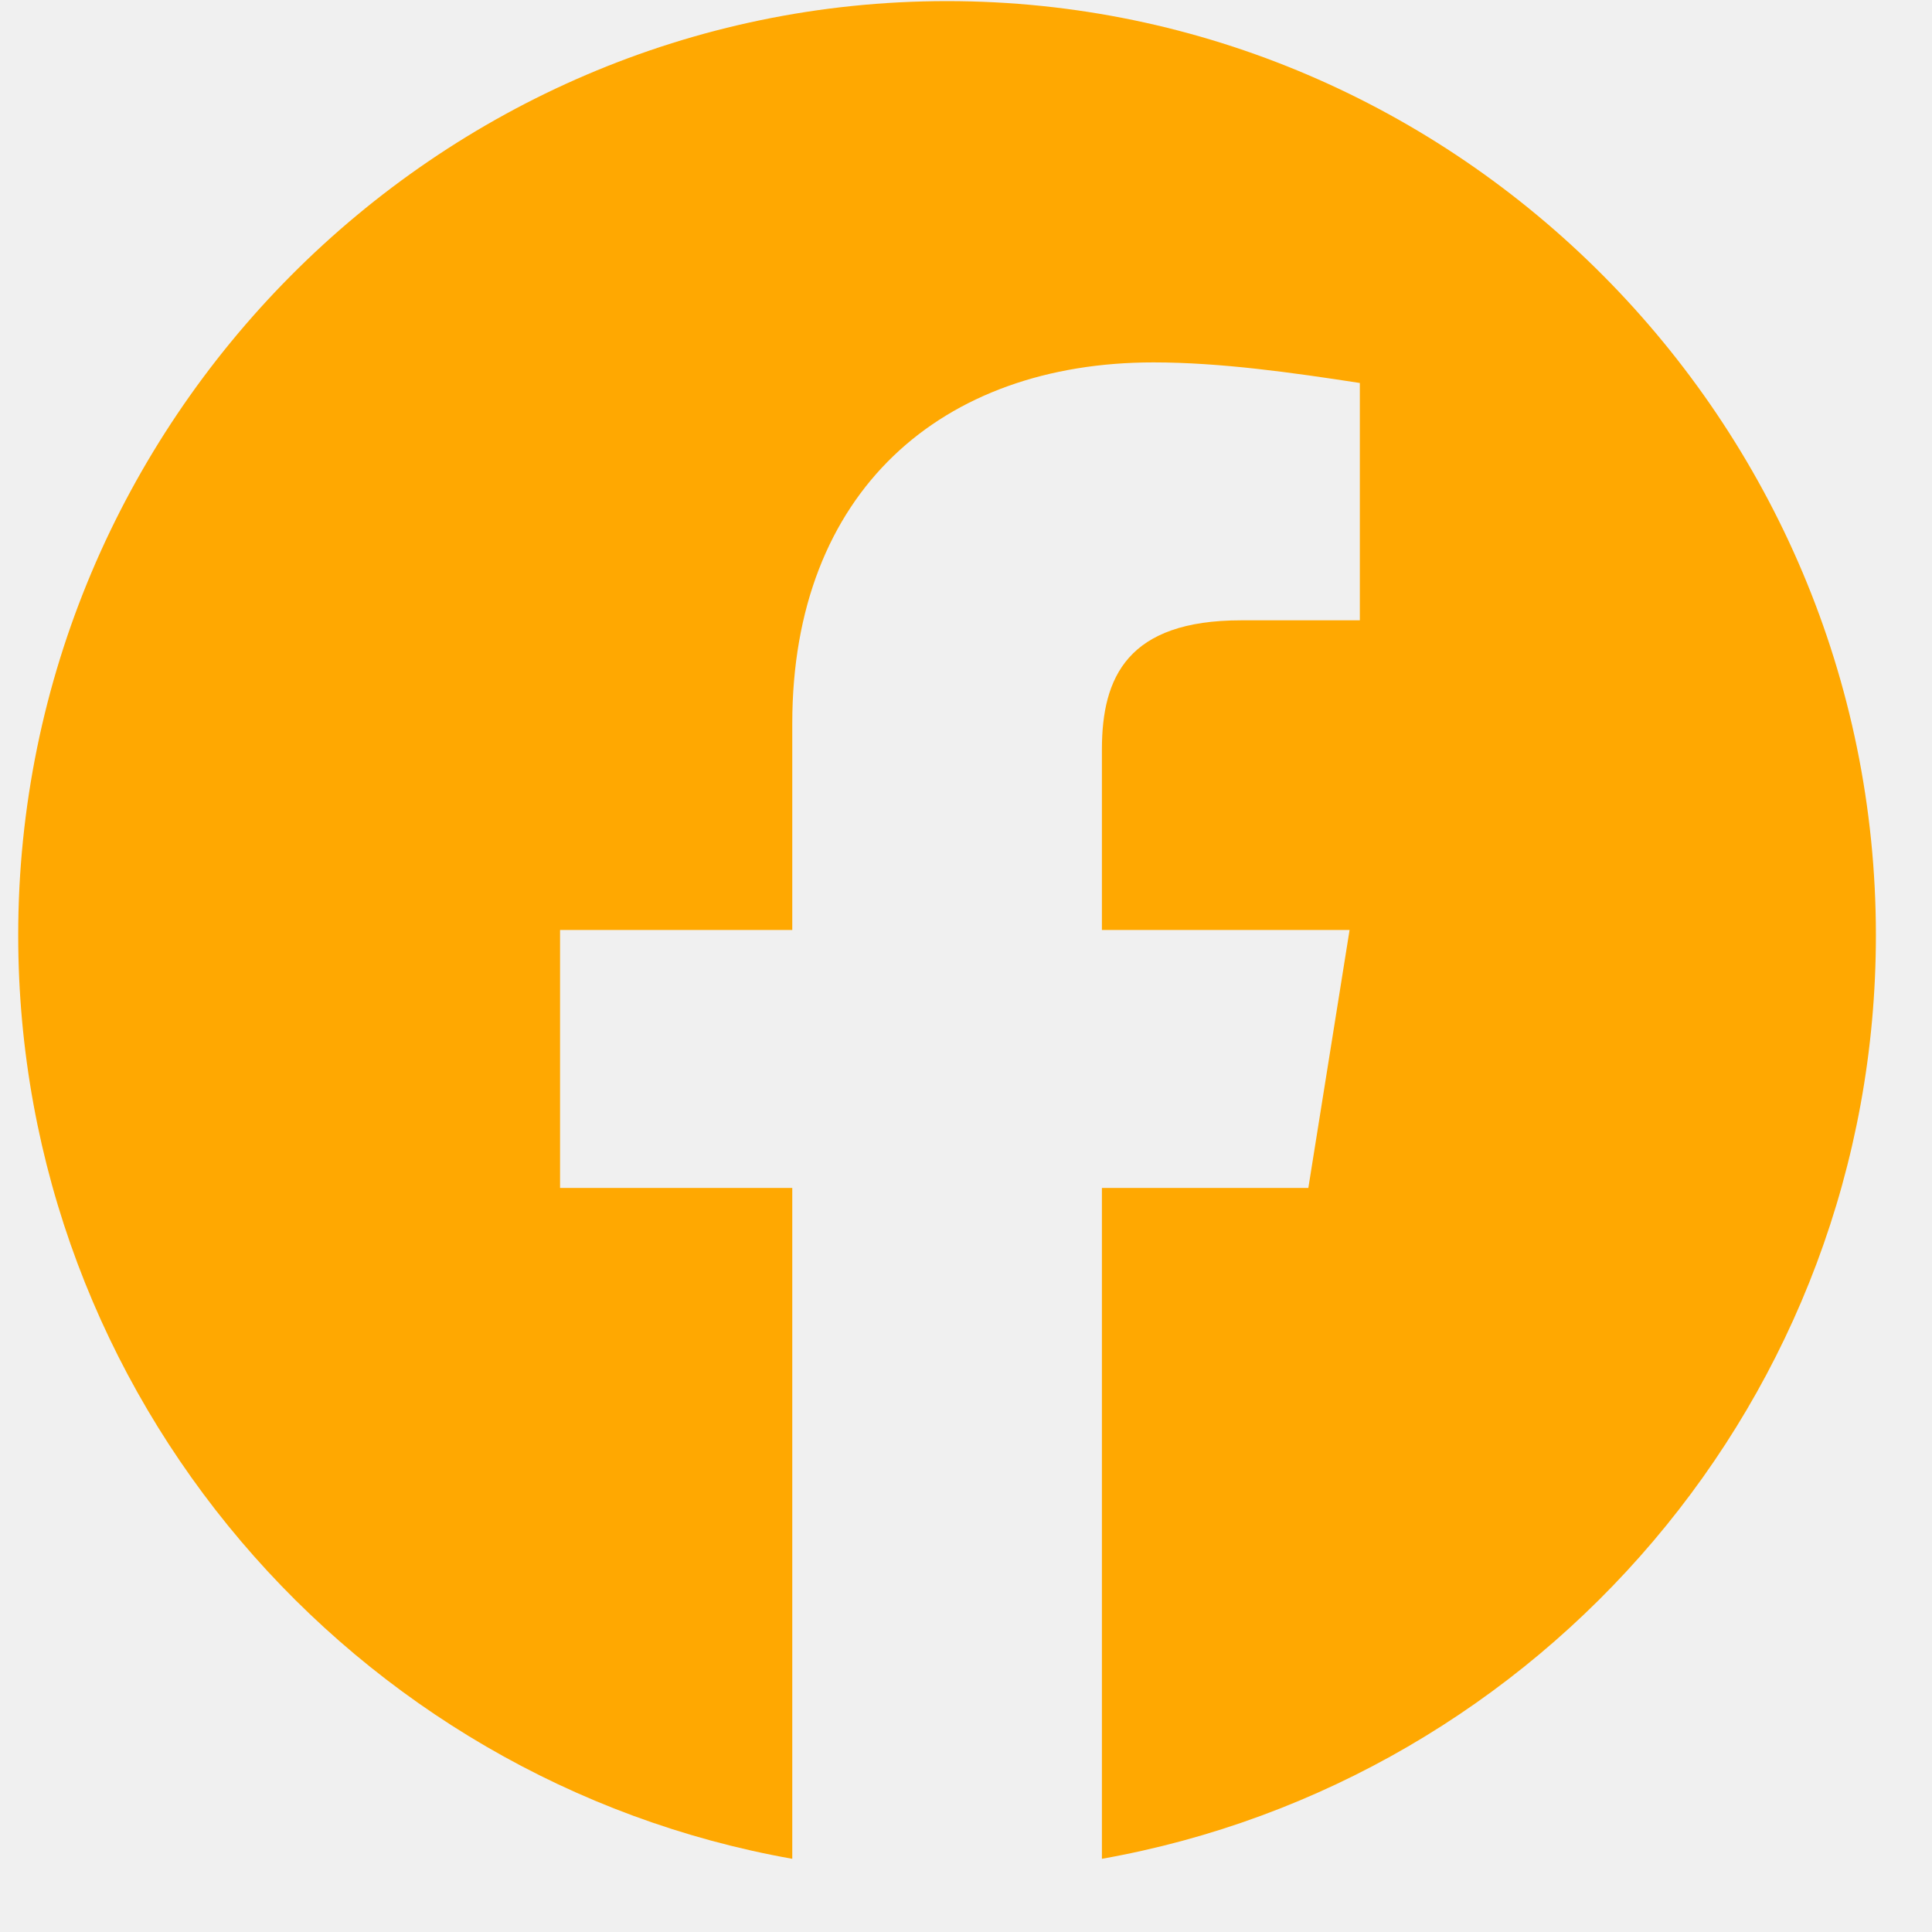
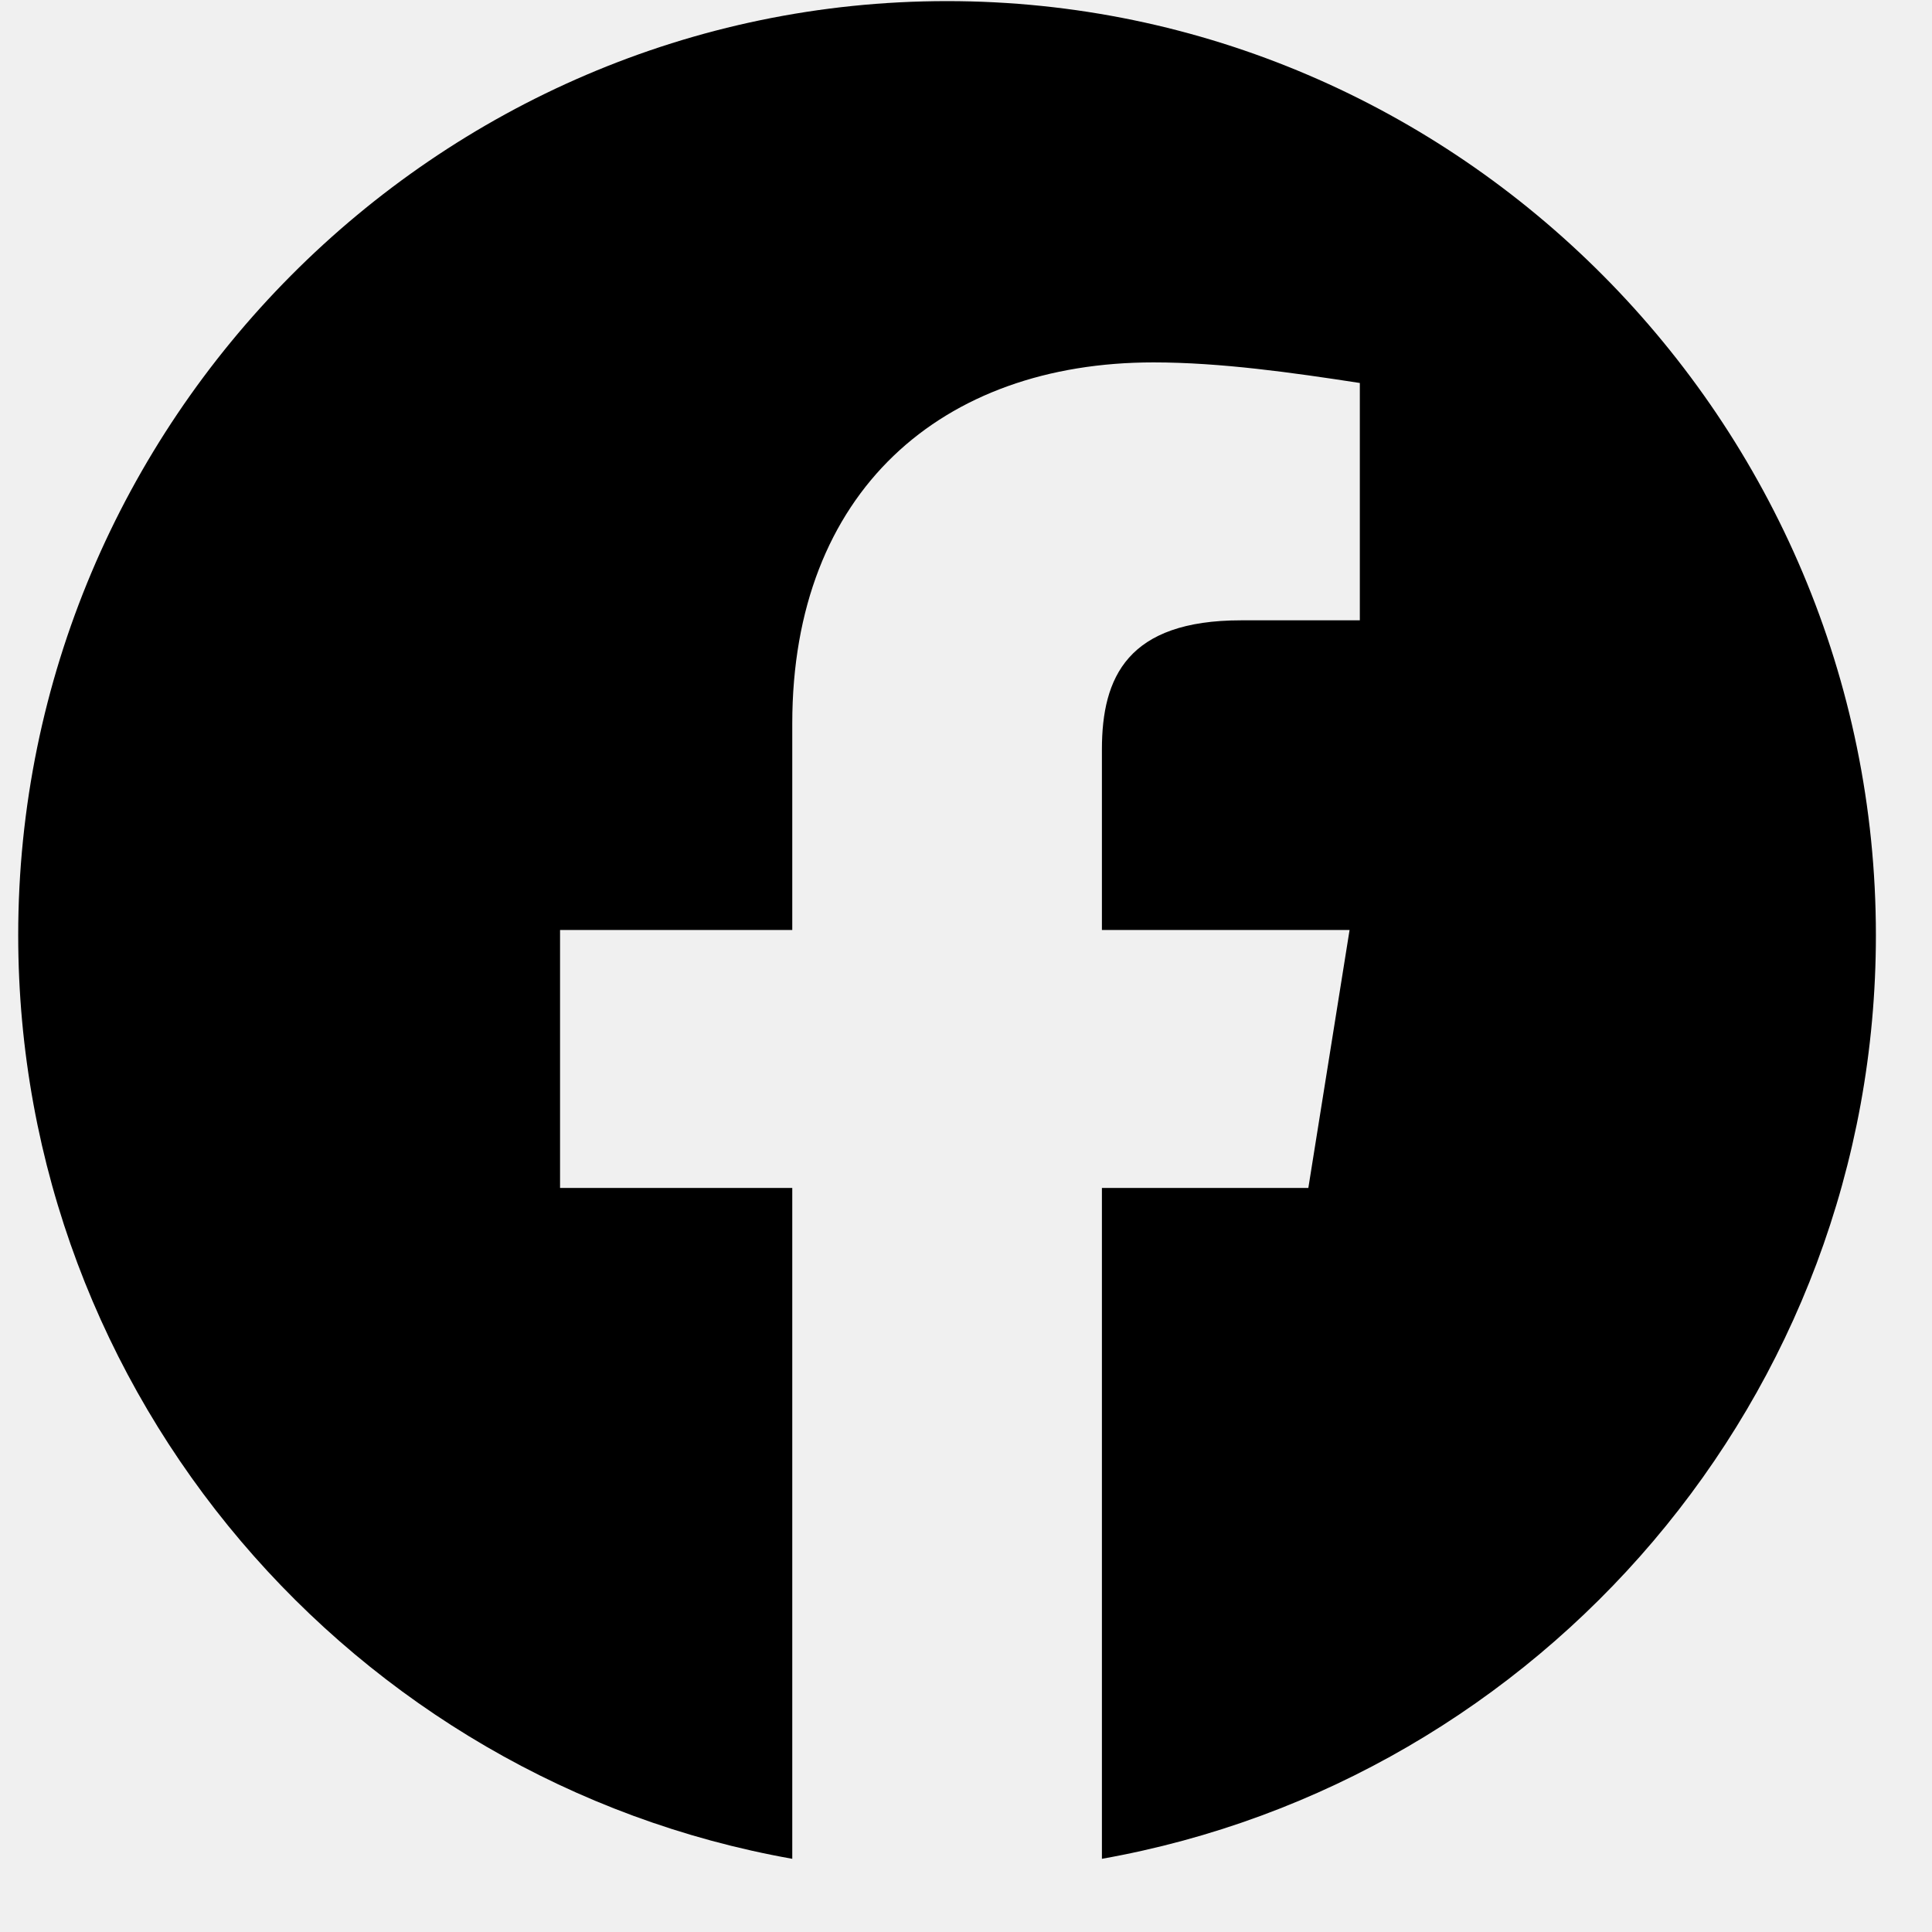
- <svg xmlns="http://www.w3.org/2000/svg" width="26" height="26" viewBox="0 0 26 26" fill="none">
+ <svg xmlns="http://www.w3.org/2000/svg" width="26" height="26" viewBox="0 0 26 26" fill="inherit">
  <g clip-path="url(#clip0)">
-     <path fill-rule="evenodd" clip-rule="evenodd" d="M0.245 12.585C0.245 18.799 4.759 23.967 10.662 25.015V15.987H7.537V12.515H10.662V9.737C10.662 6.612 12.675 4.877 15.523 4.877C16.425 4.877 17.398 5.015 18.3 5.154V8.348H16.703C15.175 8.348 14.829 9.112 14.829 10.085V12.515H18.162L17.607 15.987H14.829V25.015C20.732 23.967 25.245 18.801 25.245 12.585C25.245 5.671 19.62 0.015 12.745 0.015C5.87 0.015 0.245 5.671 0.245 12.585Z" fill="#FFA801" />
+     <path fill-rule="evenodd" clip-rule="evenodd" d="M0.245 12.585C0.245 18.799 4.759 23.967 10.662 25.015V15.987H7.537V12.515H10.662V9.737C10.662 6.612 12.675 4.877 15.523 4.877C16.425 4.877 17.398 5.015 18.3 5.154V8.348H16.703C15.175 8.348 14.829 9.112 14.829 10.085V12.515H18.162L17.607 15.987H14.829V25.015C20.732 23.967 25.245 18.801 25.245 12.585C25.245 5.671 19.62 0.015 12.745 0.015C5.87 0.015 0.245 5.671 0.245 12.585Z" fill="inherit" />
  </g>
  <defs>
    <clipPath id="clip0">
      <rect width="25" height="25" fill="white" transform="translate(0.245117 0.0151367)" />
    </clipPath>
  </defs>
</svg>
